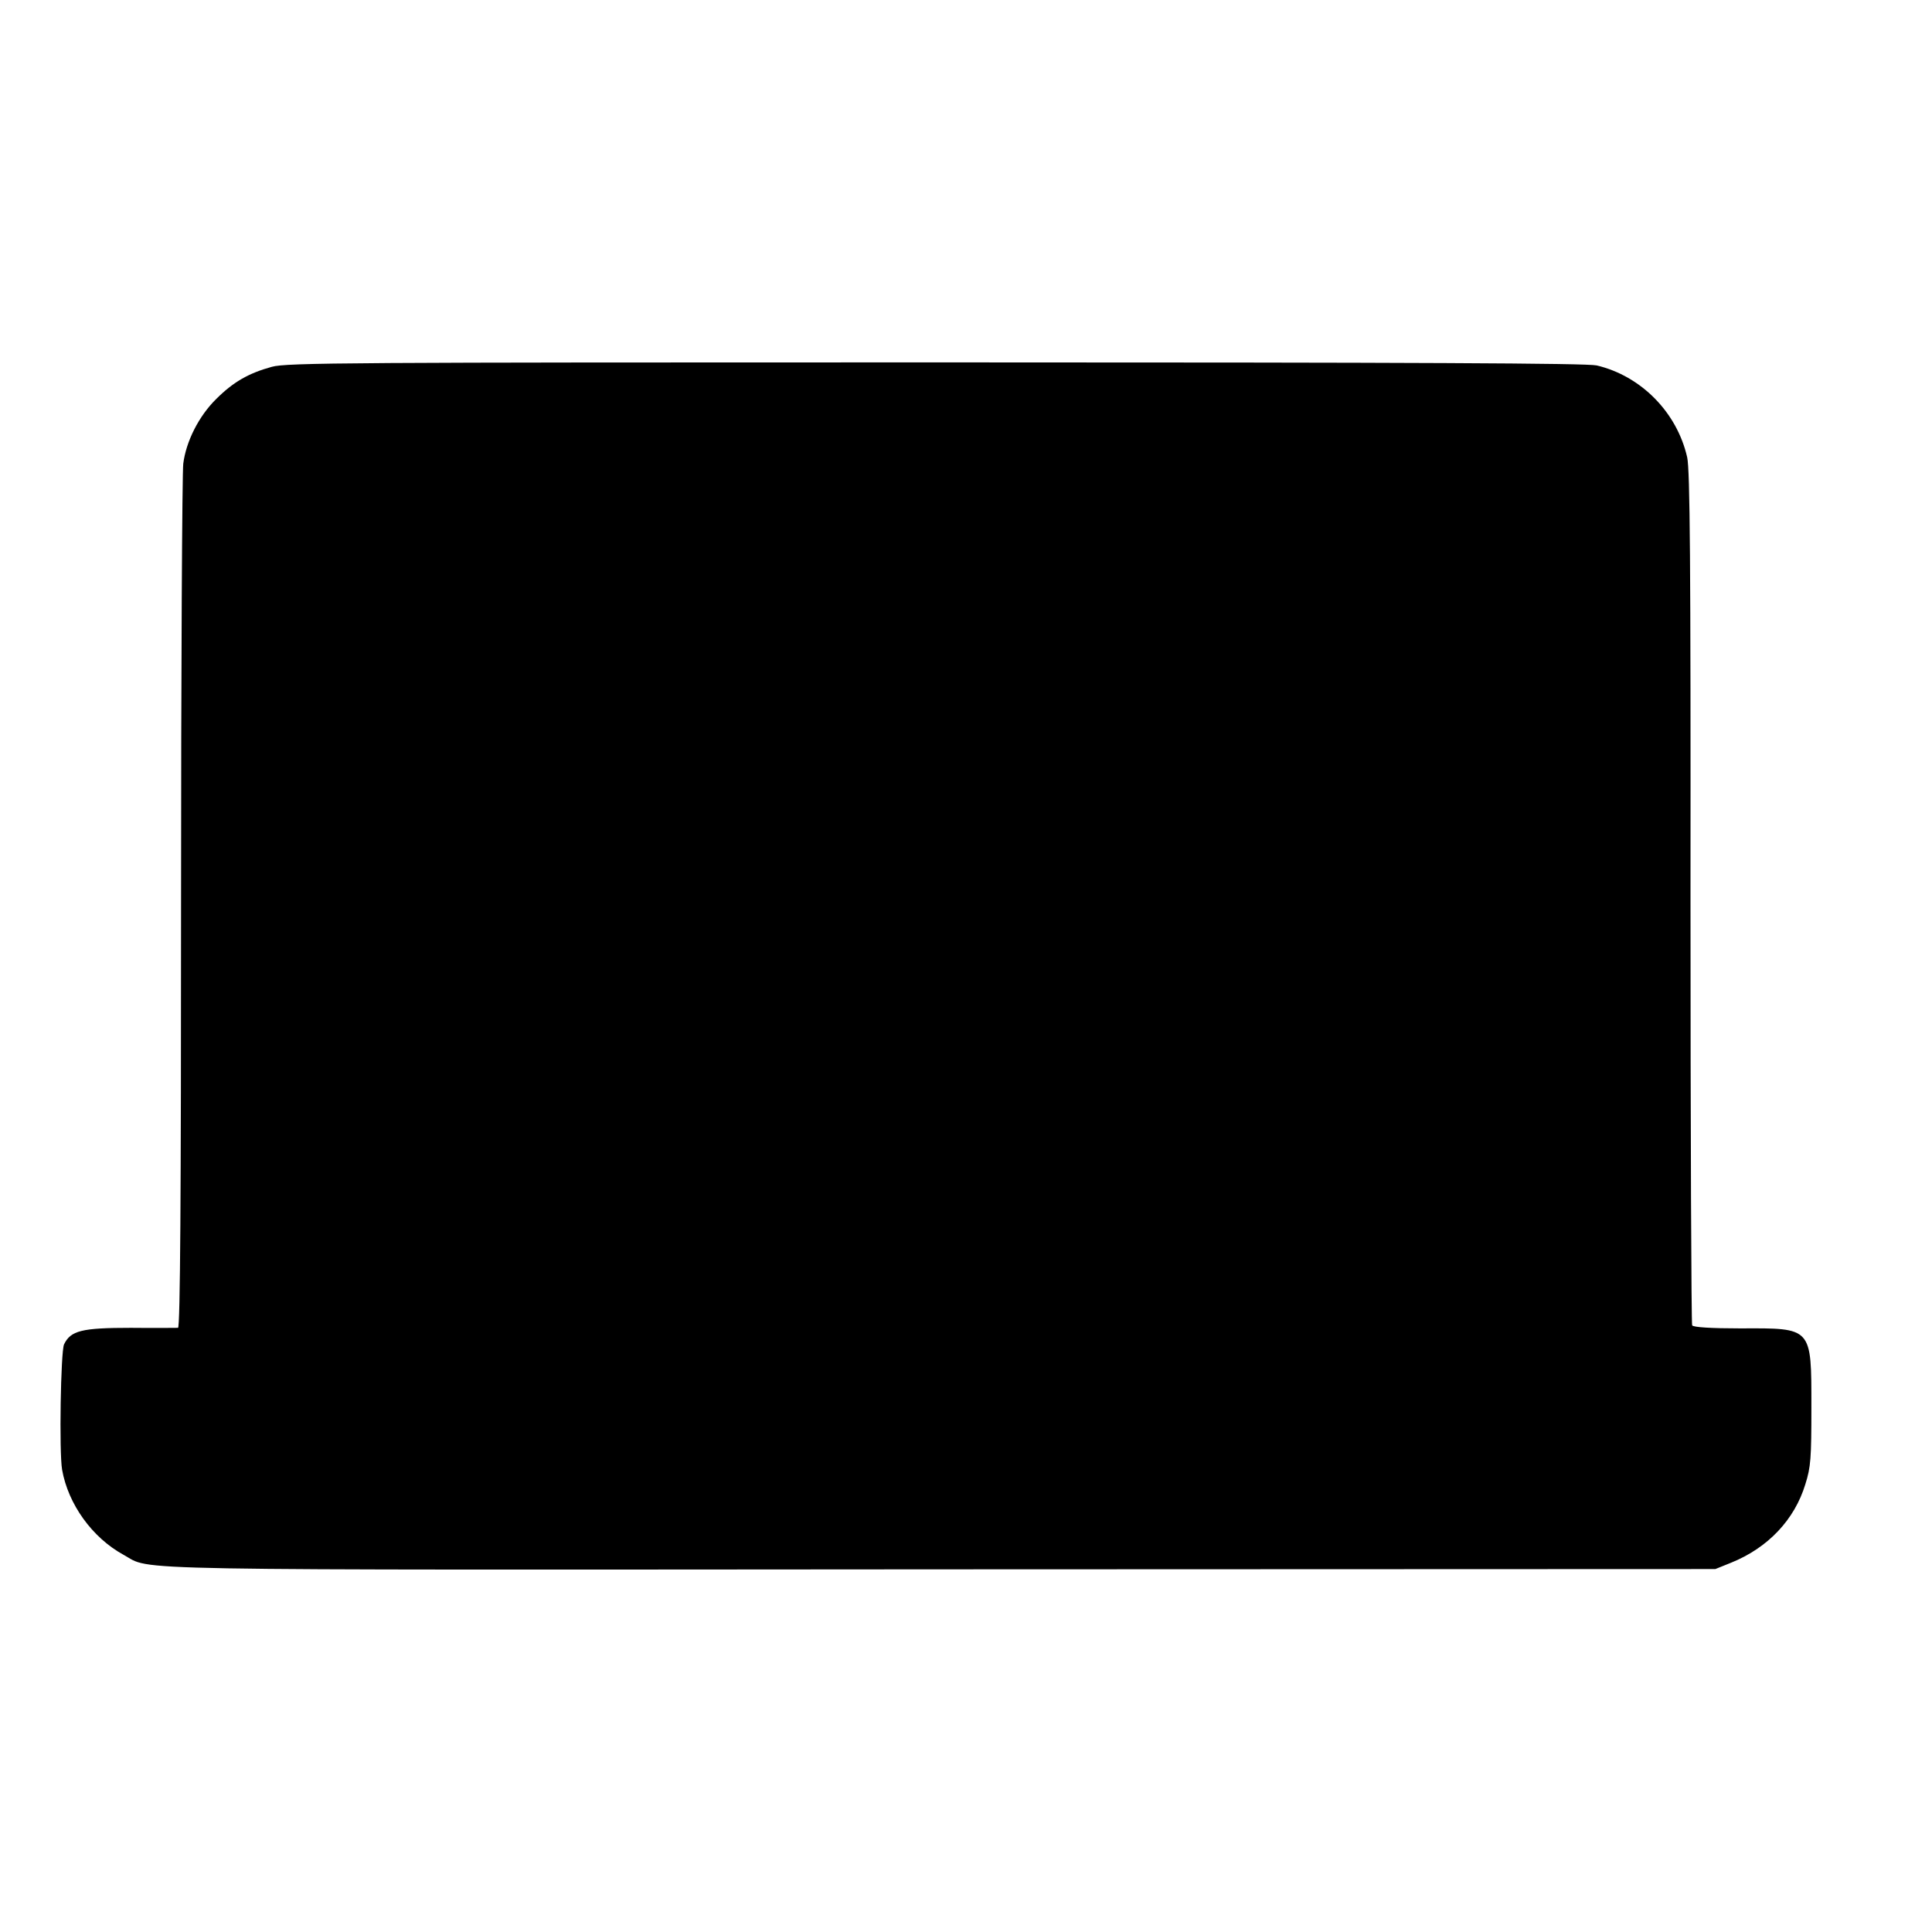
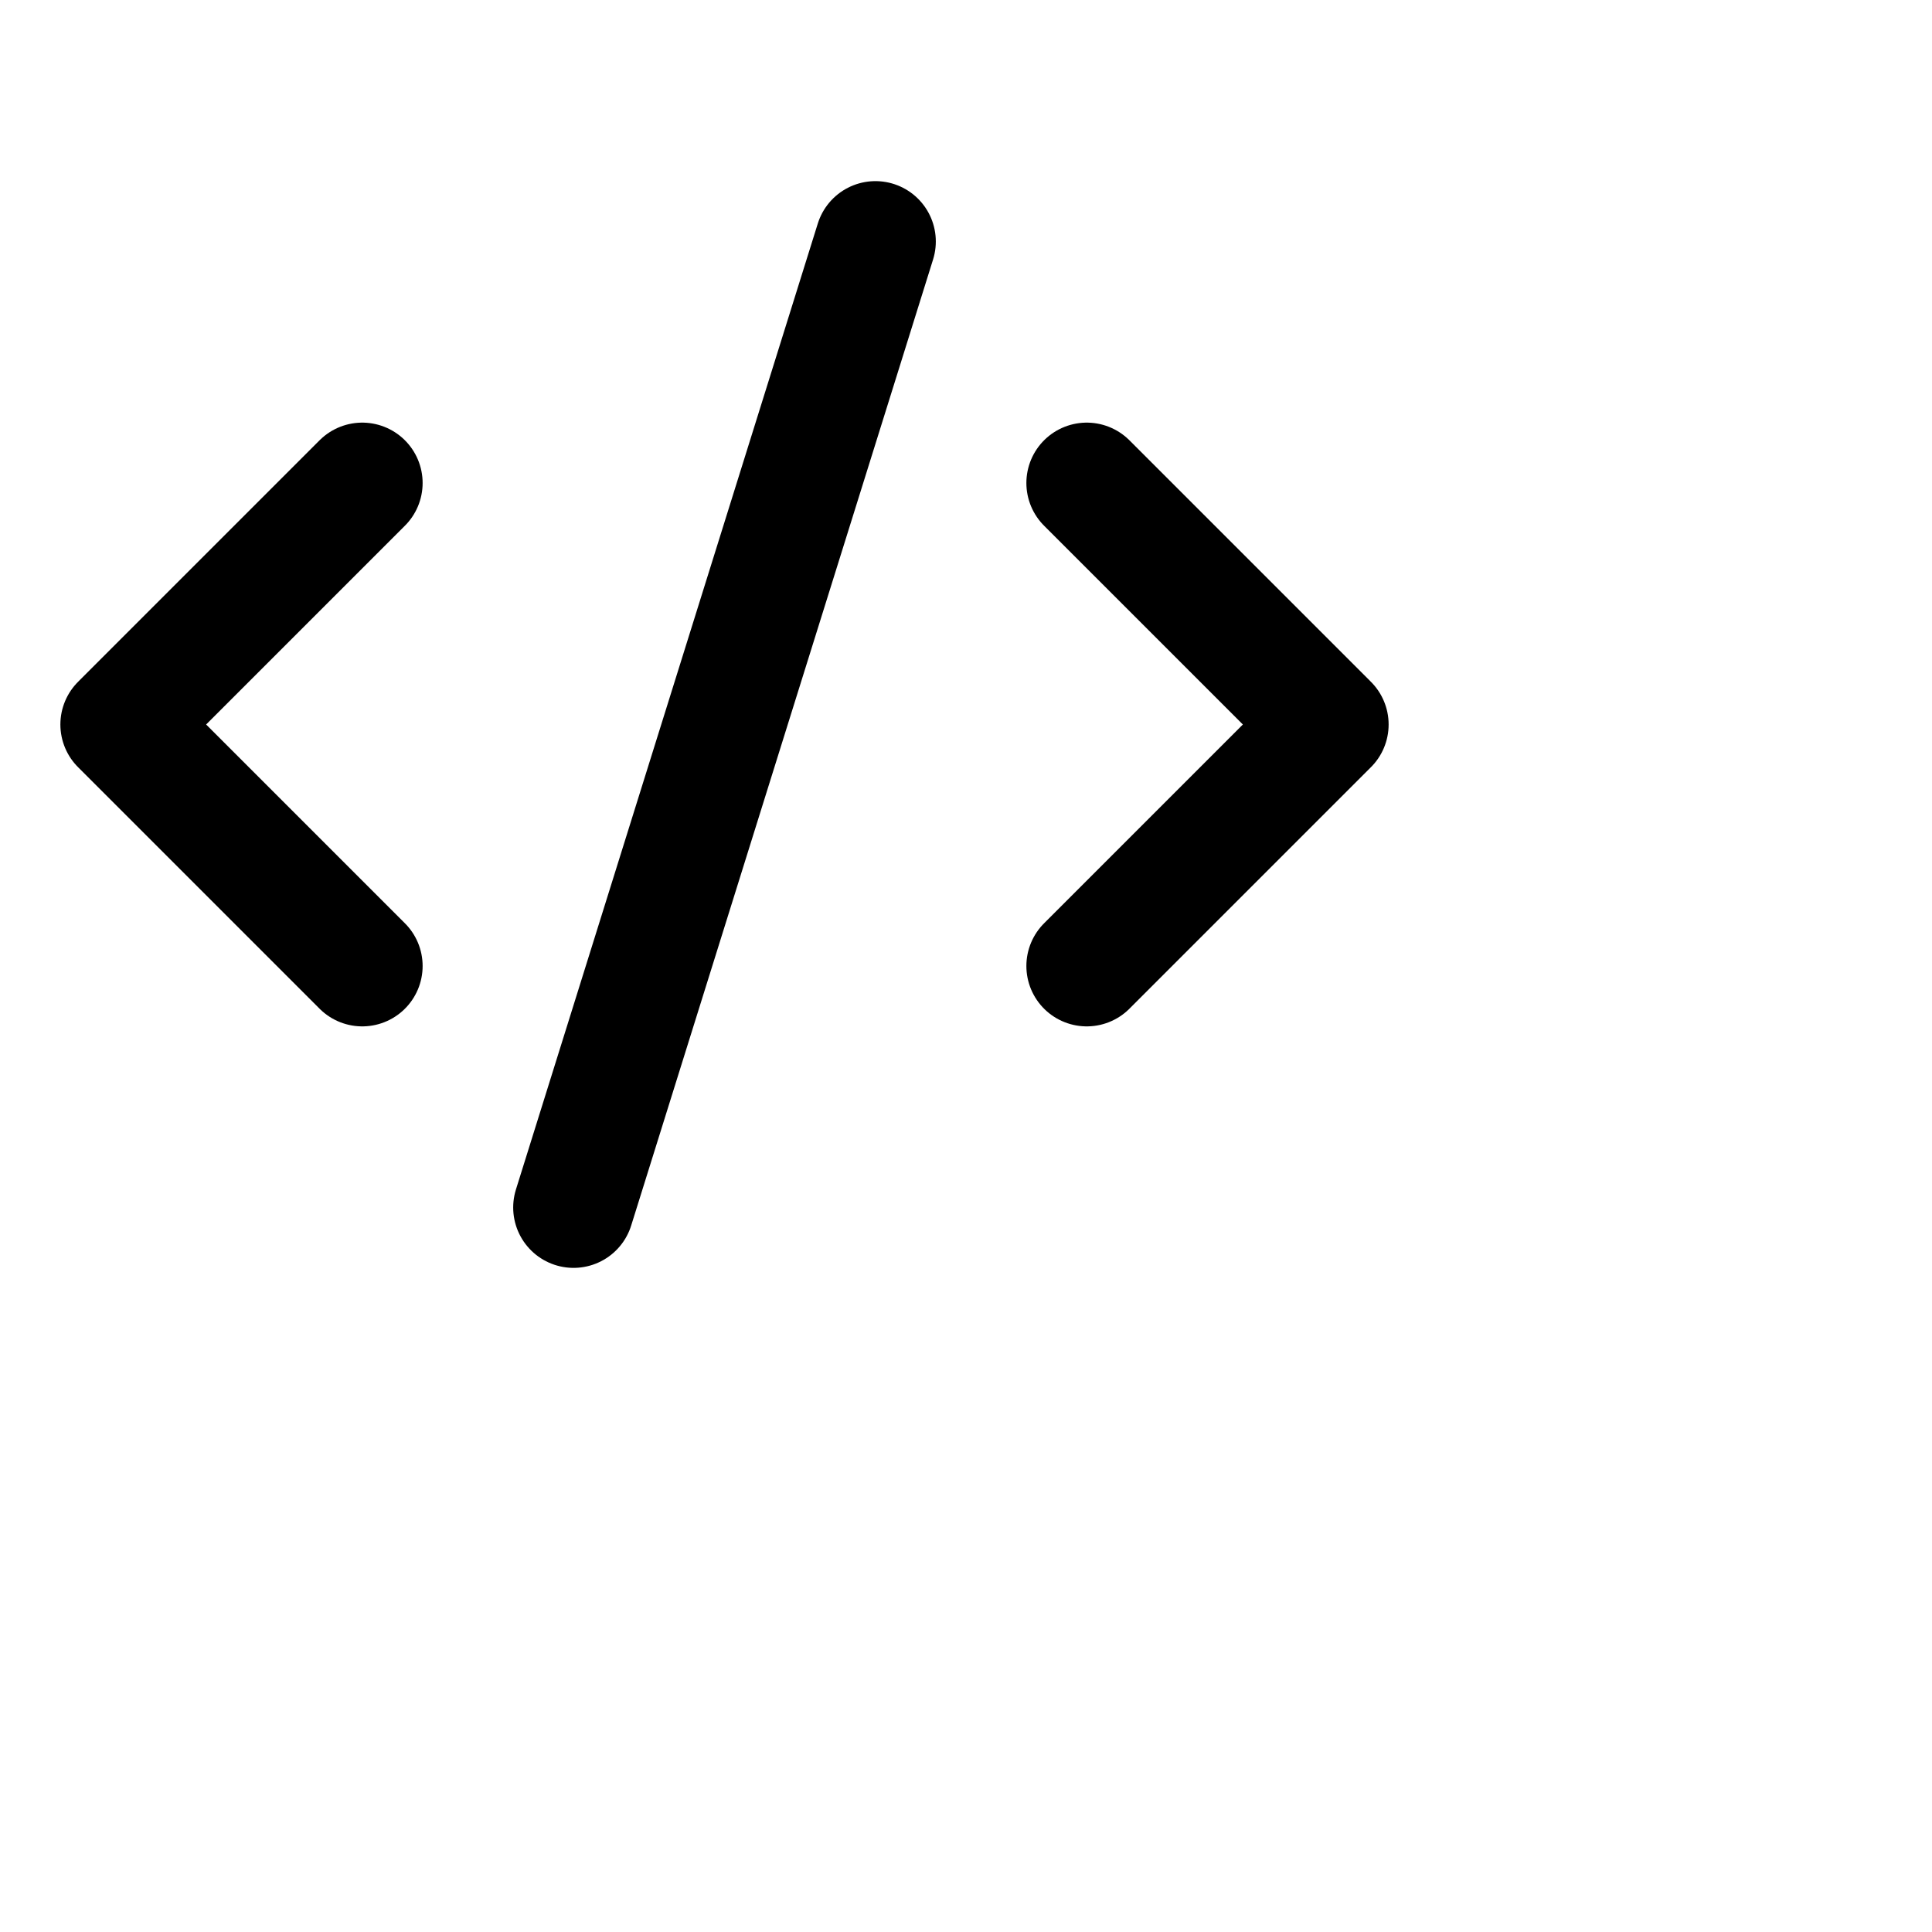
- <svg xmlns="http://www.w3.org/2000/svg" version="1.0" width="700pt" height="700pt" viewBox="0 0 700 700" preserveAspectRatio="xMidYMid meet">
-   <g transform="translate(0,700) scale(0.1,-0.1)" fill="#000000" stroke="none">
-     <path d="M985 5671 c-84 -23 -140 -55 -202 -117 -63 -62 -109 -154 -119 -234 -4 -30 -8 -747 -8 -1592 0 -1059 -3 -1538 -11 -1539 -5 0 -82 -1 -171 0 -178 0 -218 -10 -242 -60 -12 -27 -18 -390 -7 -454 22 -125 109 -246 222 -308 109 -59 -90 -55 2964 -53 l2804 1 57 23 c134 54 230 156 269 284 20 63 22 95 22 279 0 292 4 287 -257 286 -106 0 -171 4 -175 11 -3 6 -6 702 -6 1549 1 1224 -2 1550 -12 1596 -37 163 -167 295 -328 333 -39 8 -626 11 -2396 11 -2125 0 -2350 -1 -2404 -16z" />
+ <svg xmlns="http://www.w3.org/2000/svg" width="16" height="16" viewBox="0 0 16 16">
+   <g stroke="#000000" stroke-width="1" stroke-linecap="round" stroke-linejoin="round" fill="none">
+     <path d="m9 8 2-2-2-2" />
+     <path d="m3 4-2 2 2 2" />
+     <path d="m7.25 2-2.5 8" />
  </g>
</svg>
